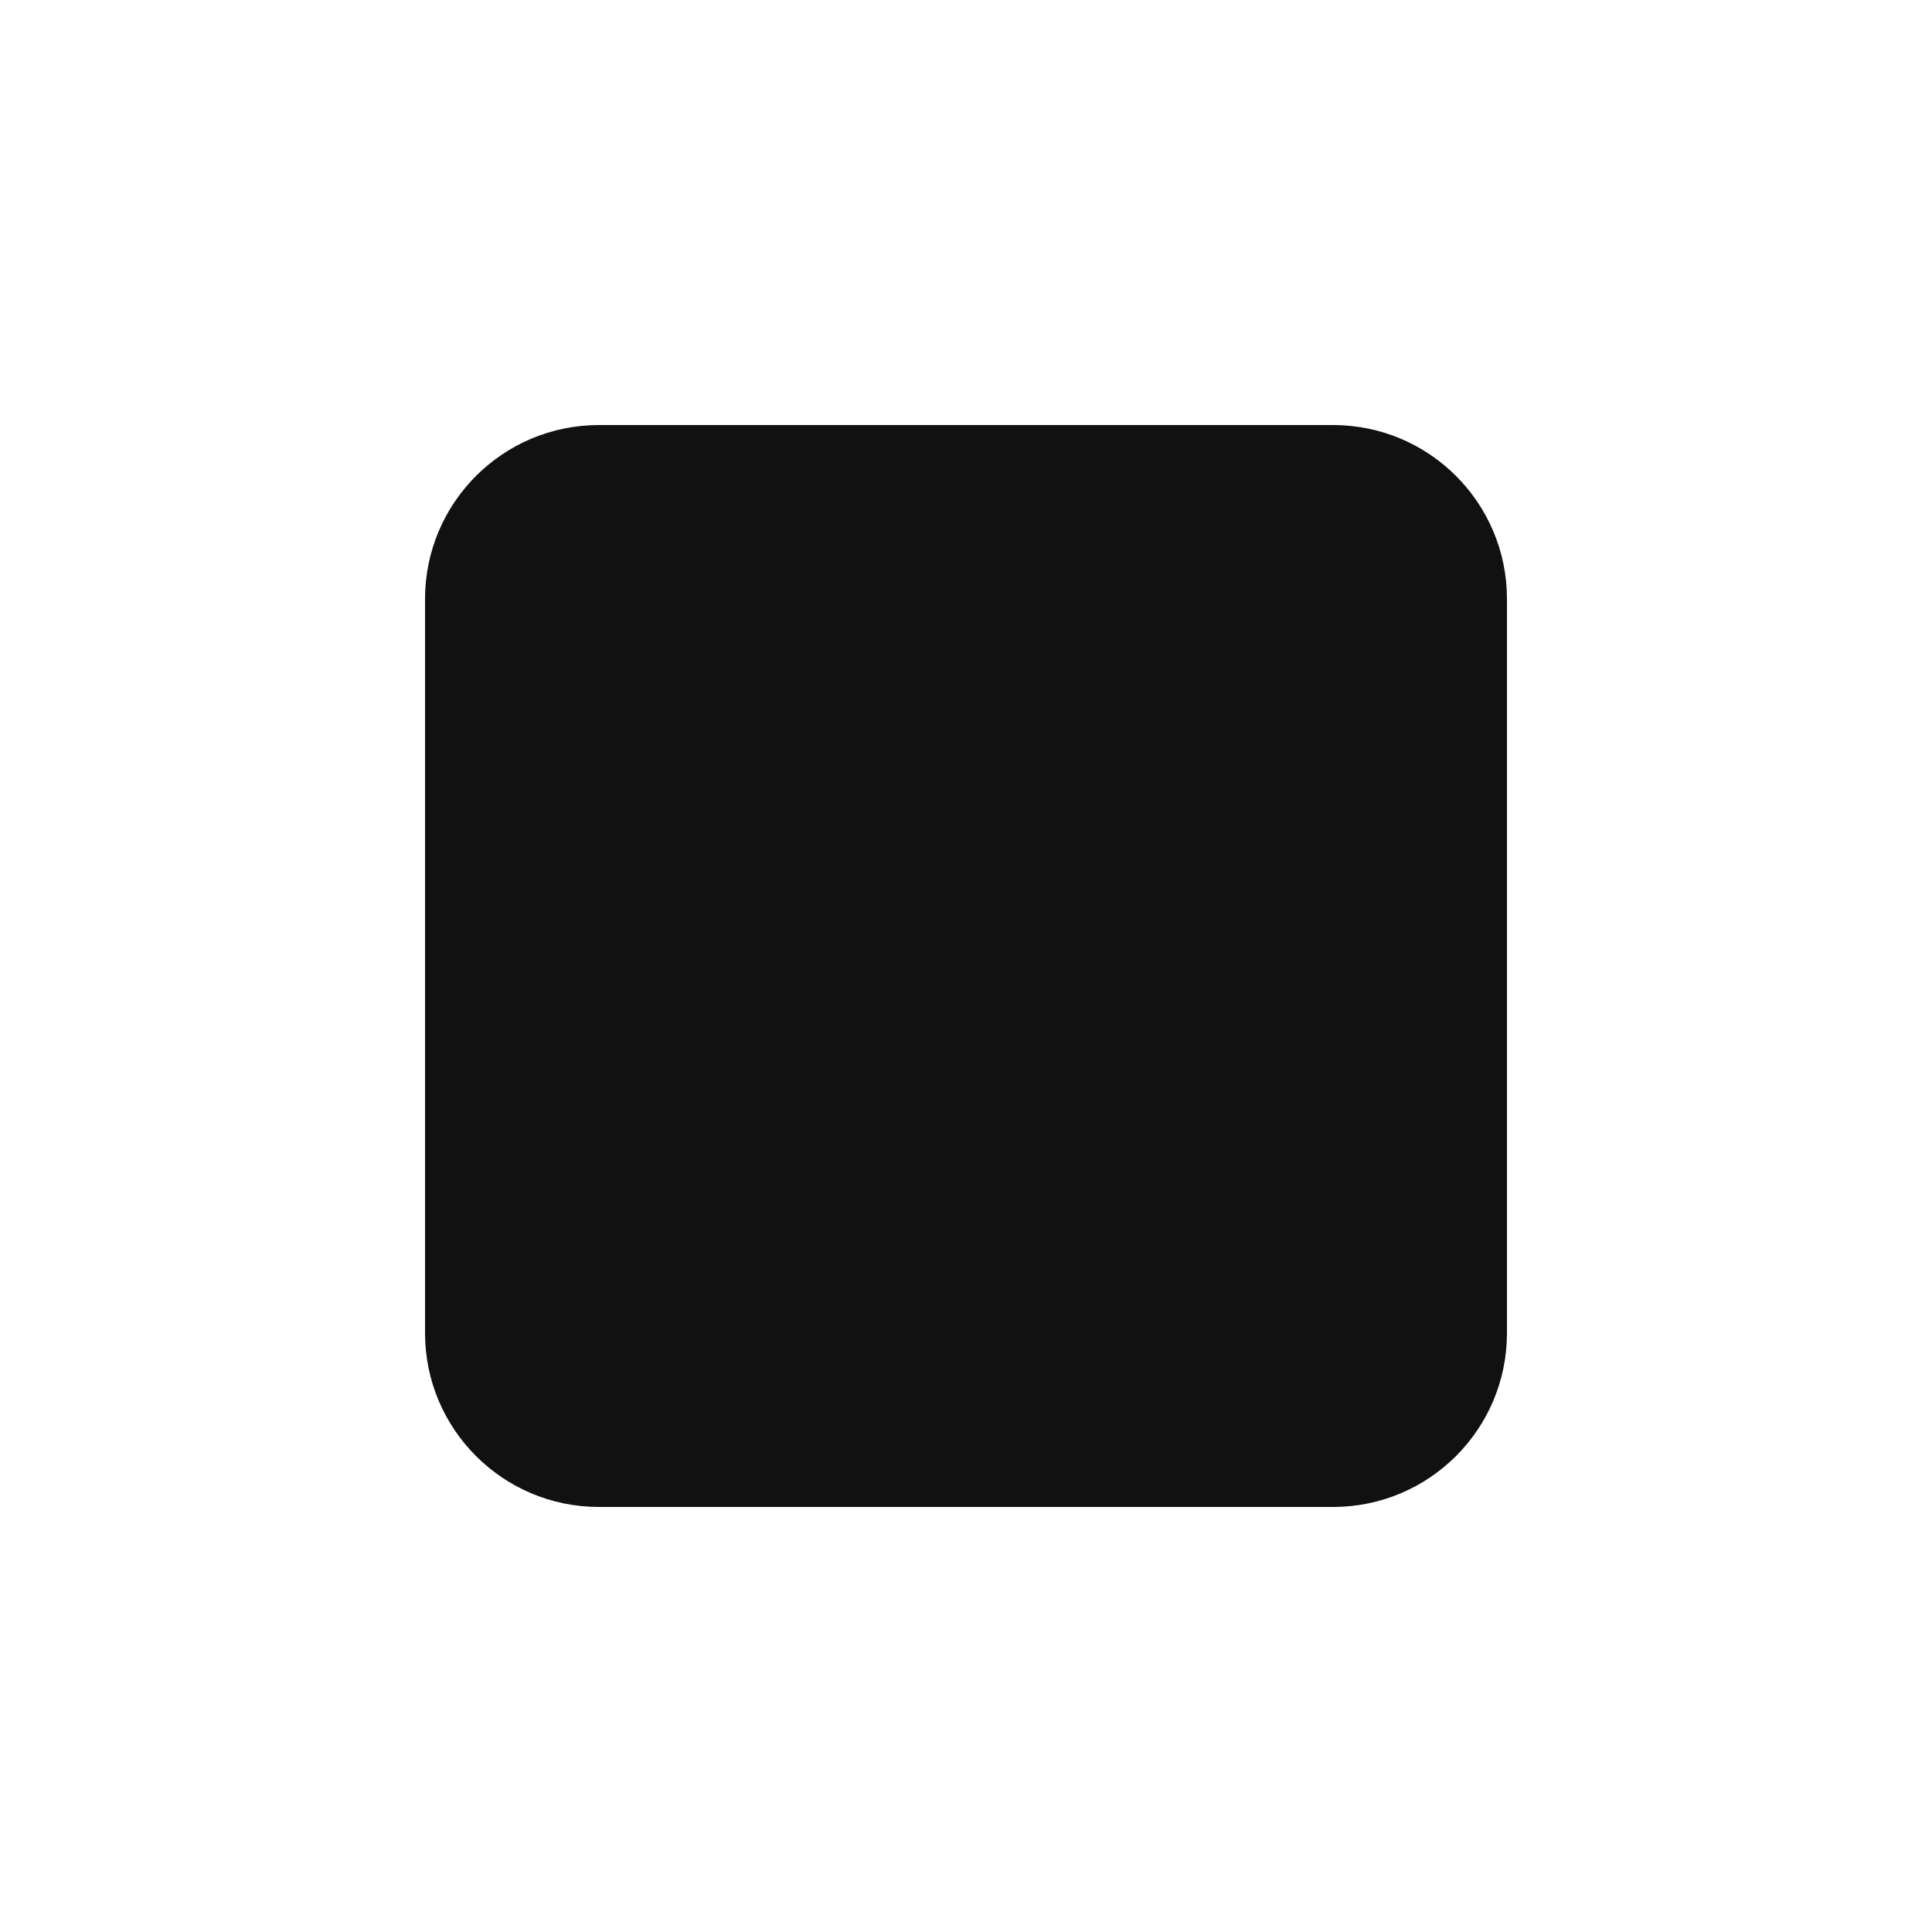
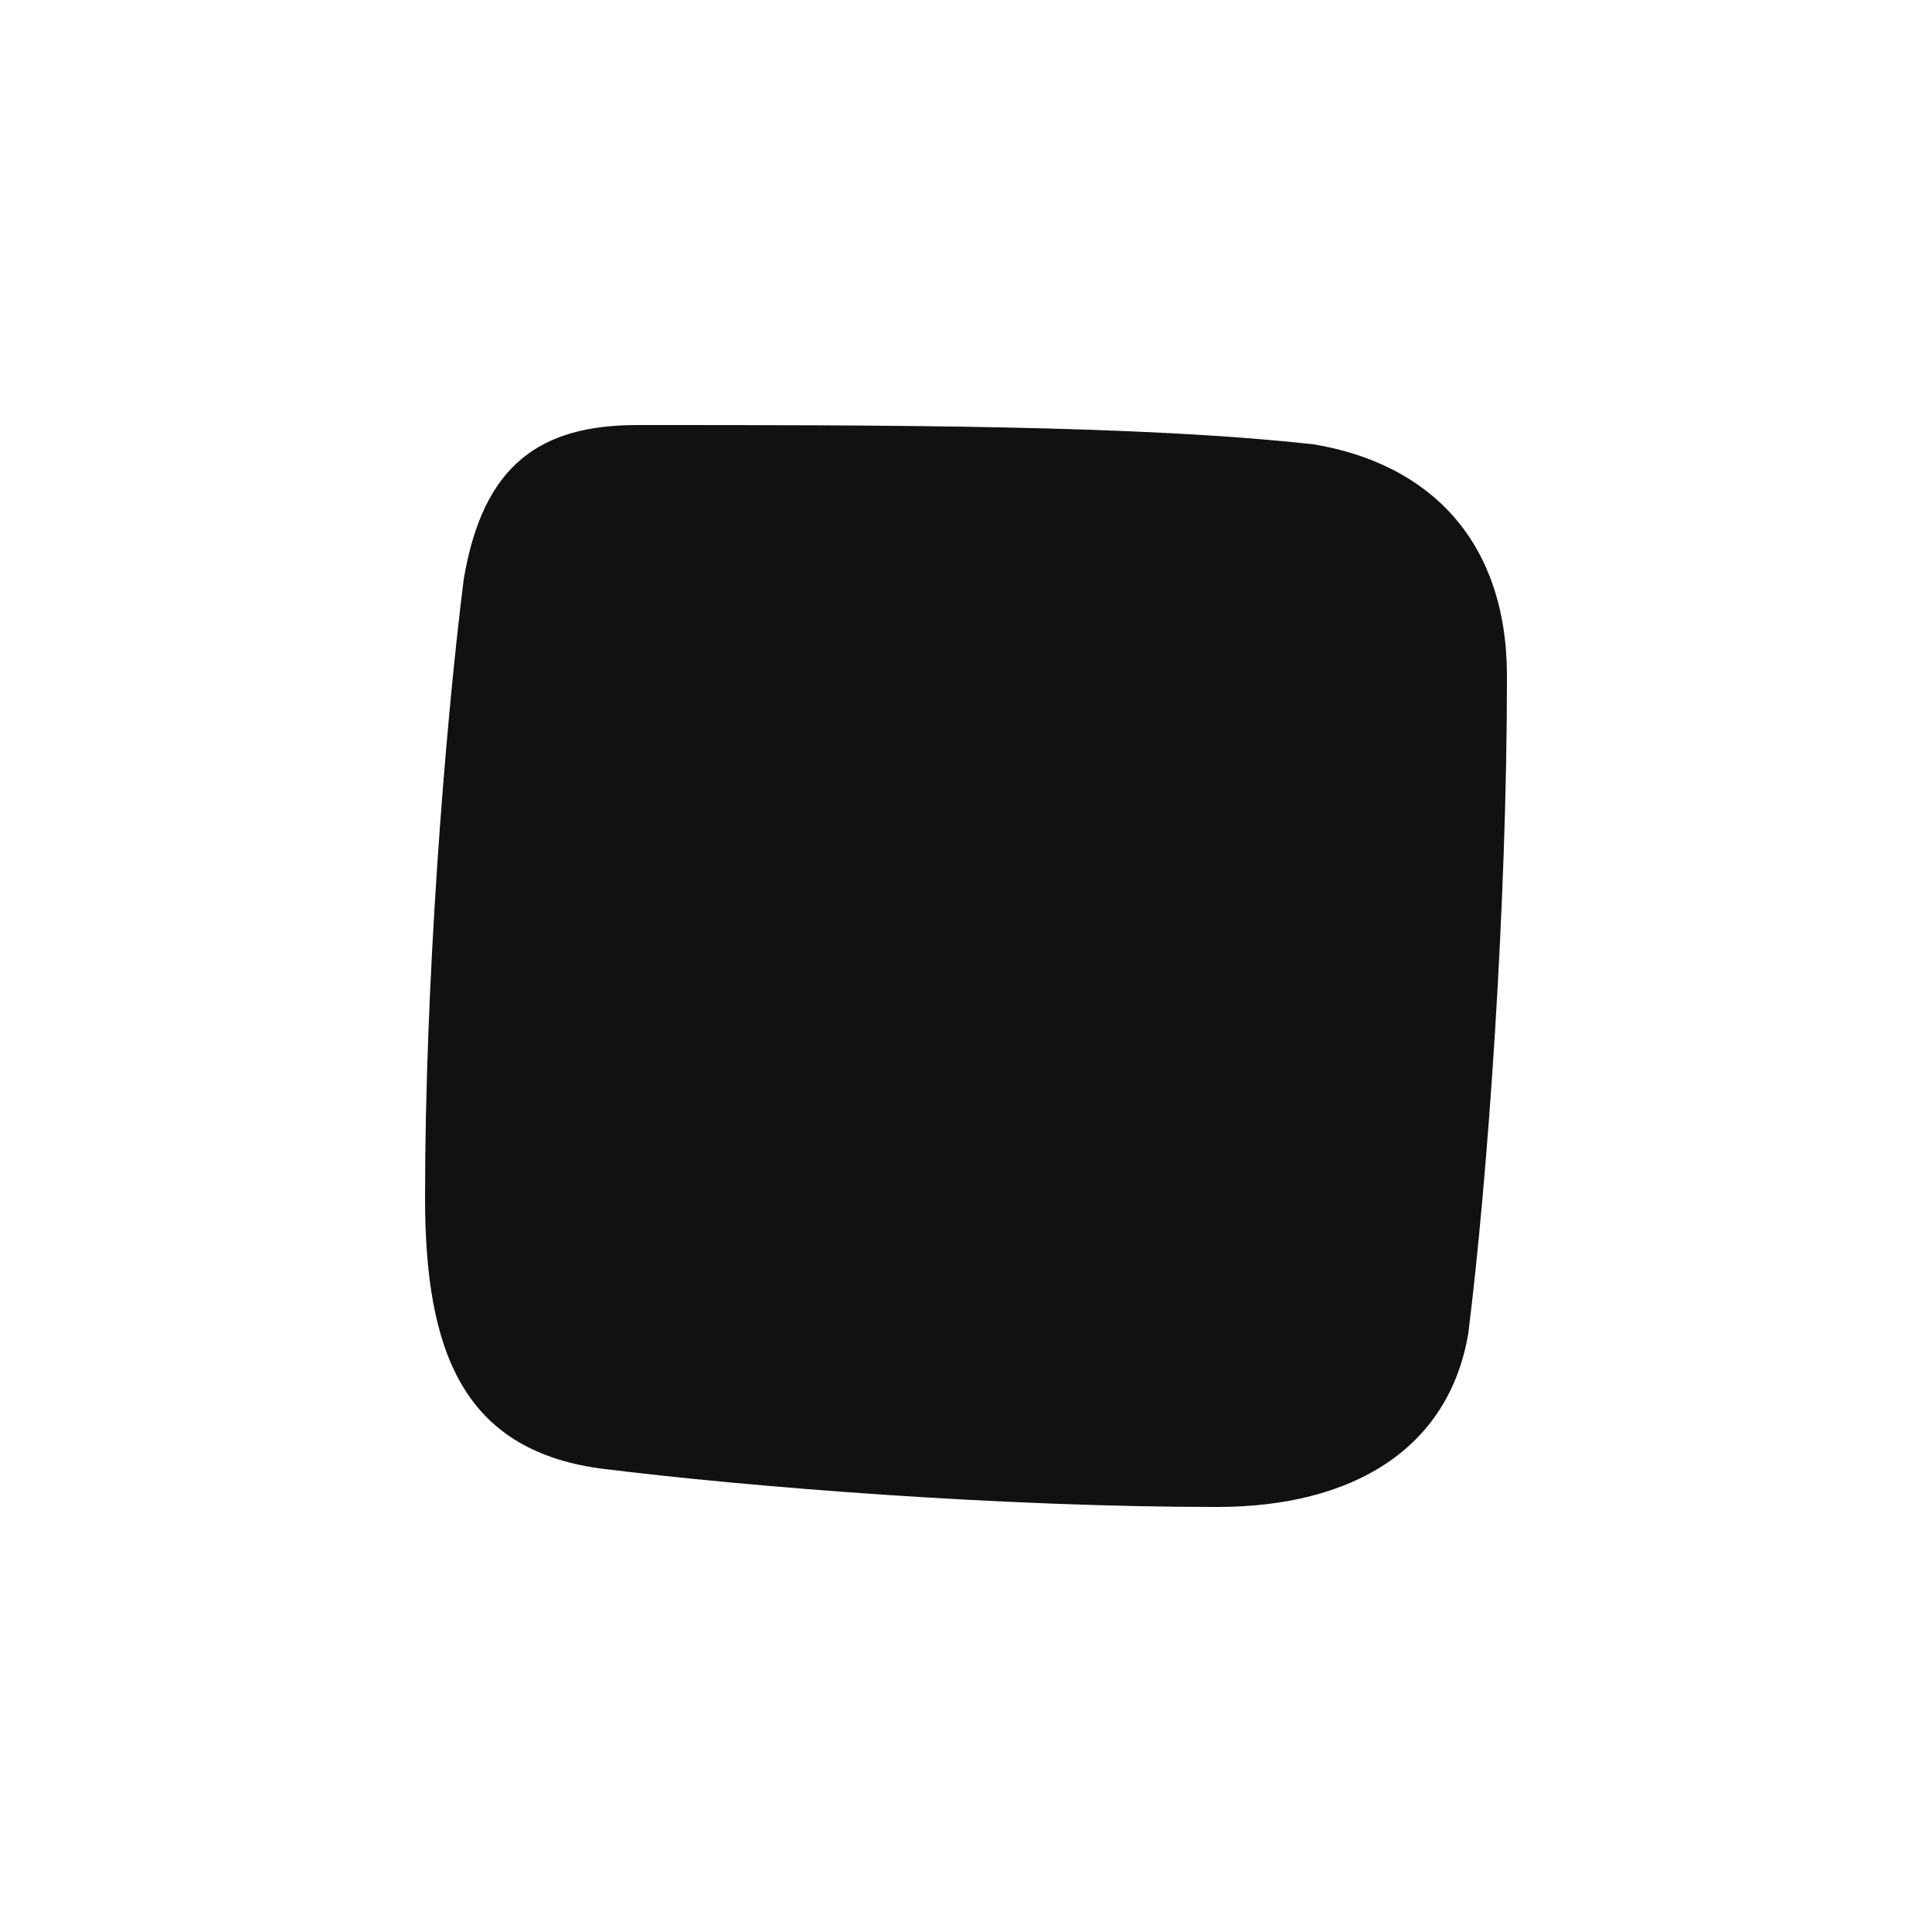
<svg xmlns="http://www.w3.org/2000/svg" viewBox="-50 -50 100 100">
-   <path d="M -19 -28 L 19 -28 C 23.971 -28 28 -23.971 28 -19 L 28 19 C 28 23.971 23.971 28 19 28 L -19 28 C -23.971 28 -28 23.971 -28 19 L -28 -19 C -28 -23.971 -23.971 -28 -19 -28 Z" fill="#111111" />
+   <path d="M -17 -28 C -4 -28 9 -28 18 -27 C 24 -26 28 -22 28 -15 C 28 -3 27 11 26 19 C 25 25 20 28 13 28 C 2 28 -11 27 -19 26 C -26 25 -28 20 -28 12 C -28 1 -27 -12 -26 -20 C -25 -26 -22 -28 -17 -28 Z" fill="#111111" />
</svg>
